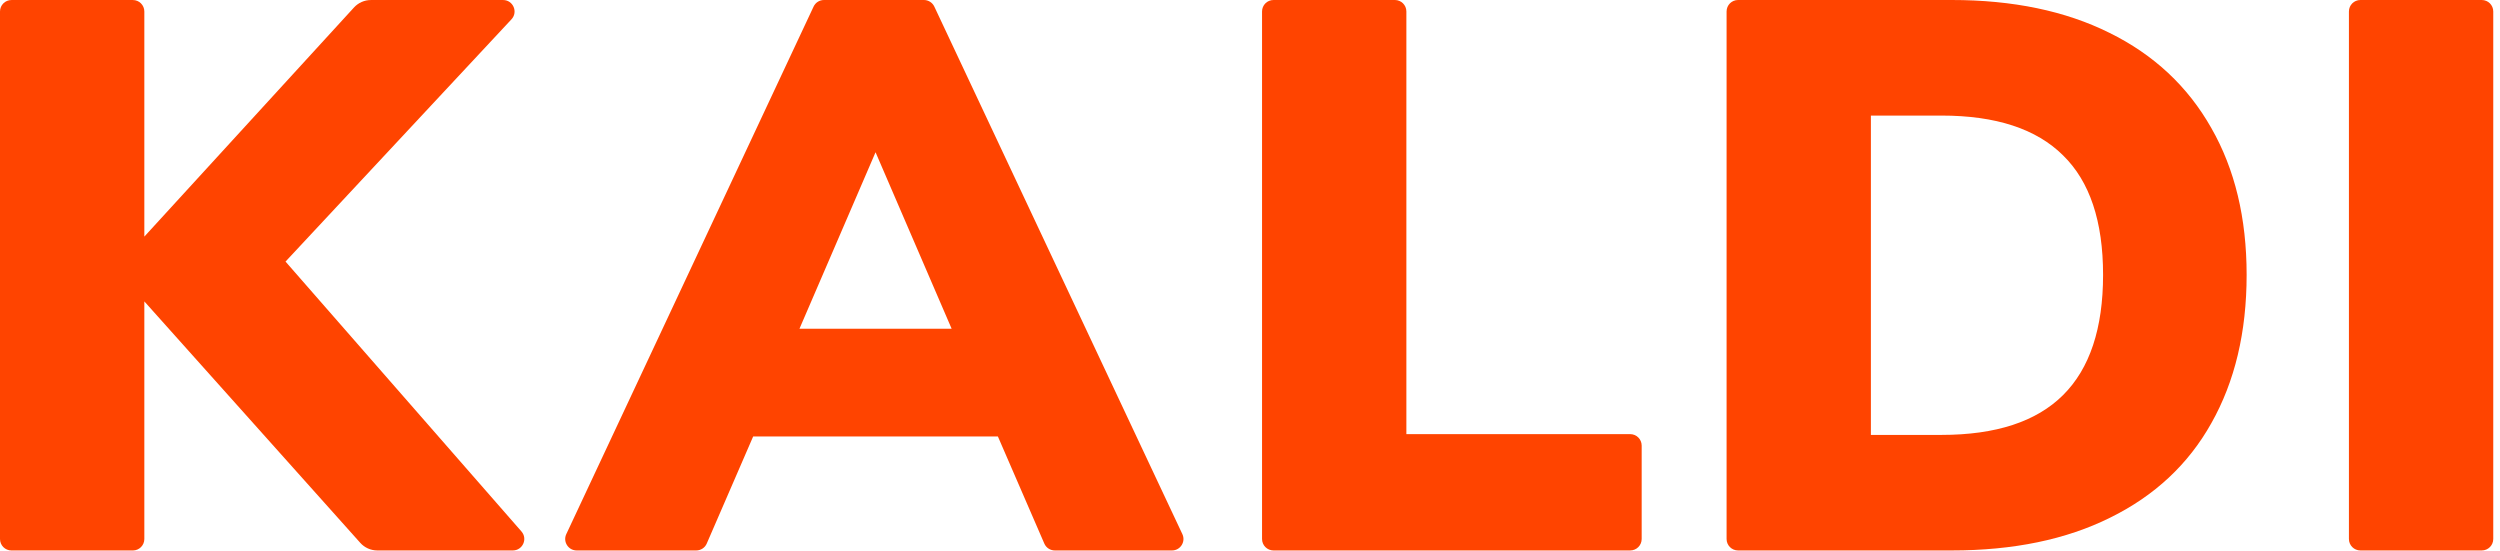
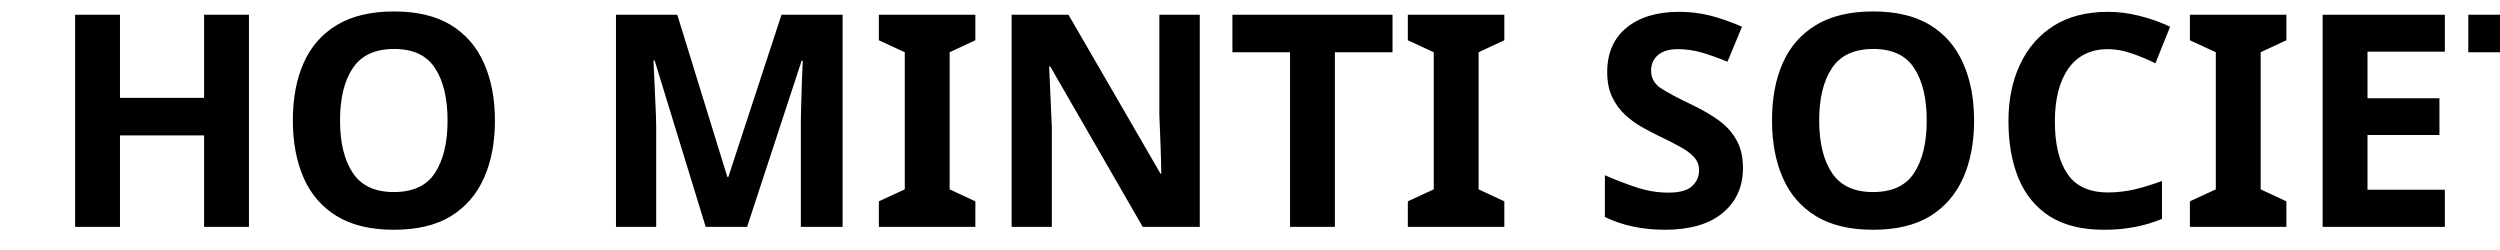
- <svg xmlns="http://www.w3.org/2000/svg" xmlns:xlink="http://www.w3.org/1999/xlink" viewBox="0 0 109 24">
-   <g transform="translate(-1470)">
-     <g style="mix-blend-mode:normal" transform="translate(1470)" fill="#f40">
-       <use xlink:href="#b" style="mix-blend-mode:normal" />
-       <use xlink:href="#c" style="mix-blend-mode:normal" />
-       <use xlink:href="#d" style="mix-blend-mode:normal" />
-       <use xlink:href="#e" style="mix-blend-mode:normal" />
-       <use xlink:href="#f" style="mix-blend-mode:normal" />
-     </g>
+ <svg xmlns="http://www.w3.org/2000/svg" width="800" height="80">
+   <g>
+     <text fill="#000000" x="32.898" y="83.872" id="svg_1" font-size="24" font-family="'Georama'" text-anchor="start" xml:space="preserve" font-weight="bold" stroke-width="0" stroke="#000" transform="matrix(3.96028 0 0 3.96028 -114.79 -259.557)">HO MINTI SOCIETY</text>
  </g>
-   <defs>
-     <path id="b" d="M22.735 23.171c.283.323.053.829-.376.829h-5.907c-.285 0-.556-.121-.745-.333l-9.414-10.526v10.36c0 .276-.224.5-.5.5h-5.293c-.276 0-.5-.224-.5-.5v-23c0-.276.224-.5.5-.5h5.293c.276 0 .5.224.5.5v9.815l9.141-9.99c.19-.207.457-.325.738-.325h5.762c.437 0 .664.521.366.841l-9.851 10.563 10.287 11.767z" />
-     <path id="c" d="M45.991 24c-.199 0-.38-.118-.459-.301l-2.024-4.669h-10.67l-2.024 4.669c-.079.183-.259.301-.459.301h-5.212c-.366 0-.608-.381-.453-.712l10.782-23c.082-.176.259-.288.453-.288h4.358c.194 0 .37.112.453.287l10.815 23c.156.332-.086.713-.452.713h-5.108zm-11.135-9.668h6.635l-3.317-7.694-3.317 7.694z" />
-     <path id="d" d="M55.525 24c-.276 0-.5-.224-.5-.5v-23c0-.276.224-.5.5-.5h5.293c.276 0 .5.224.5.5v18.428h9.759c.276 0 .5.224.5.5v4.072c0 .276-.224.5-.5.5h-15.552z" />
-     <path id="e" d="M75.279.5c0-.276.224-.5.5-.5h9.315c2.667 0 4.959.477 6.874 1.43 1.938.953 3.42 2.338 4.446 4.153 1.026 1.793 1.539 3.926 1.539 6.4 0 2.496-.513 4.652-1.539 6.468-1.003 1.793-2.474 3.166-4.412 4.119-1.915.953-4.218 1.43-6.908 1.43h-9.315c-.276 0-.5-.224-.5-.5v-23zm9.37 18.462c2.371 0 4.138-.579 5.301-1.736 1.163-1.157 1.744-2.905 1.744-5.242 0-2.338-.581-4.074-1.744-5.209-1.163-1.157-2.93-1.736-5.301-1.736h-3.078v13.923h3.078z" />
-     <path id="f" d="M102.913 24c-.276 0-.5-.224-.5-.5v-23c0-.276.224-.5.5-.5h5.293c.276 0 .5.224.5.5v23c0 .276-.224.5-.5.5h-5.293z" />
-   </defs>
</svg>
